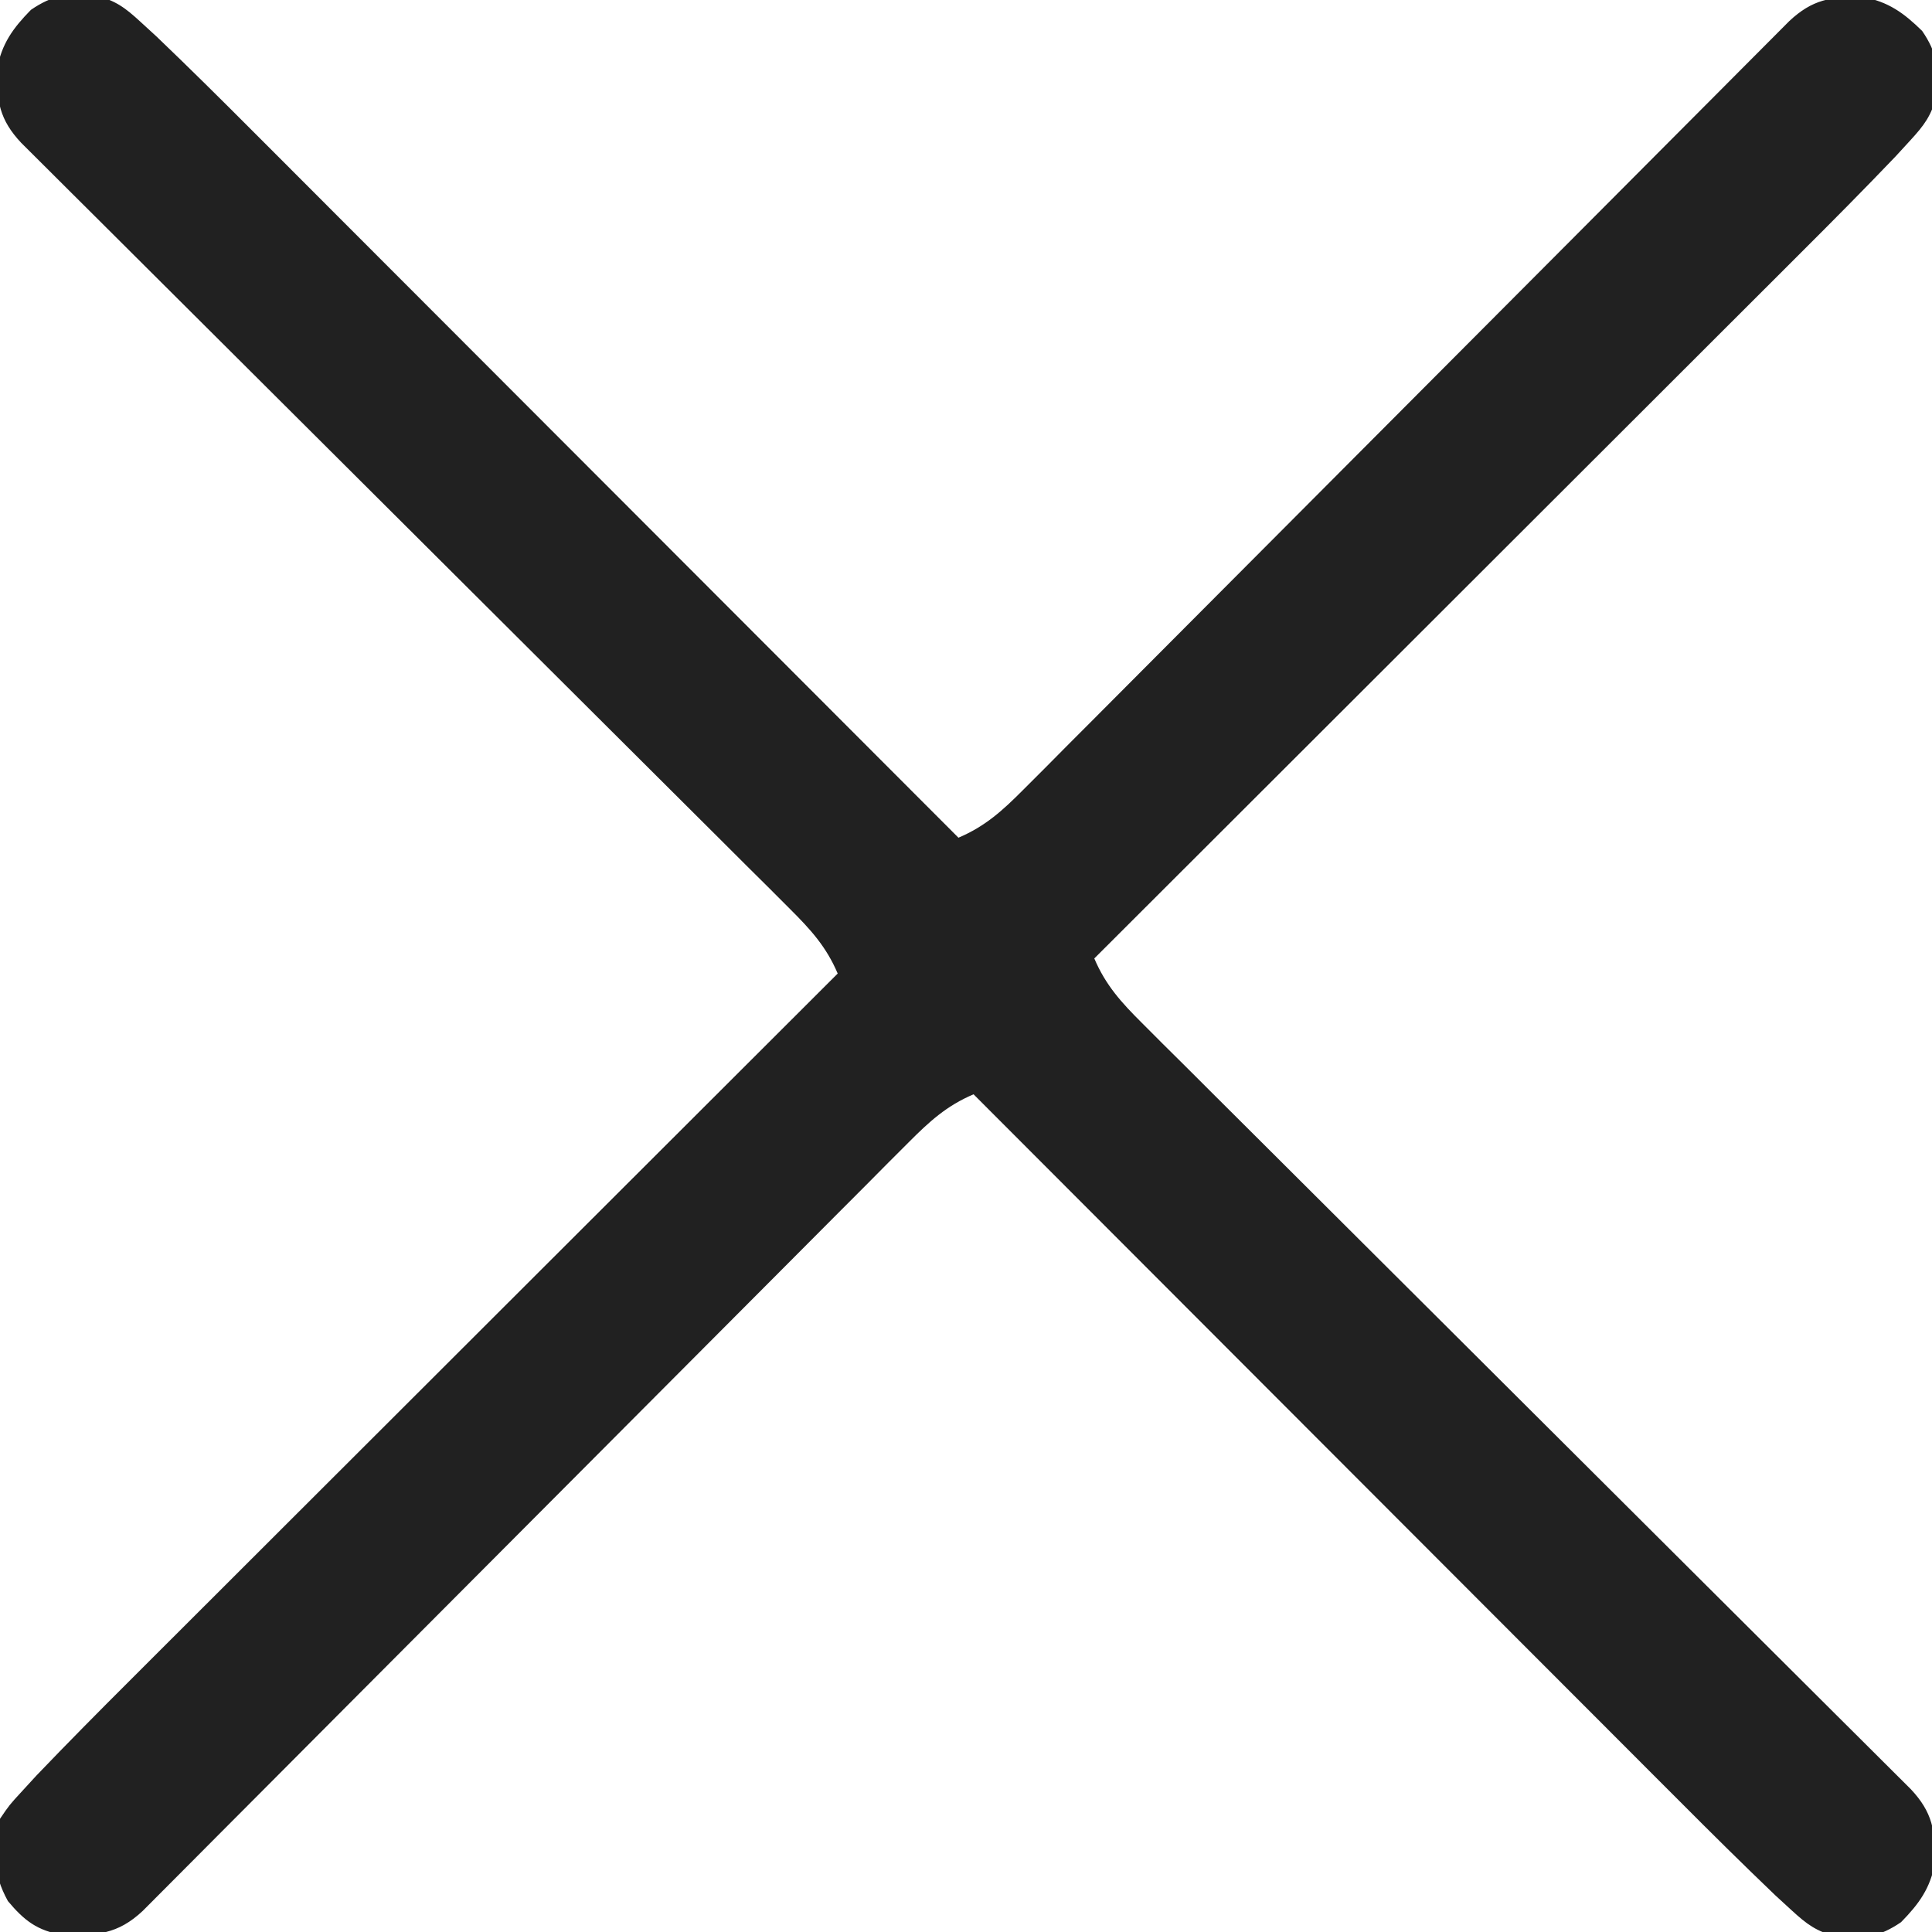
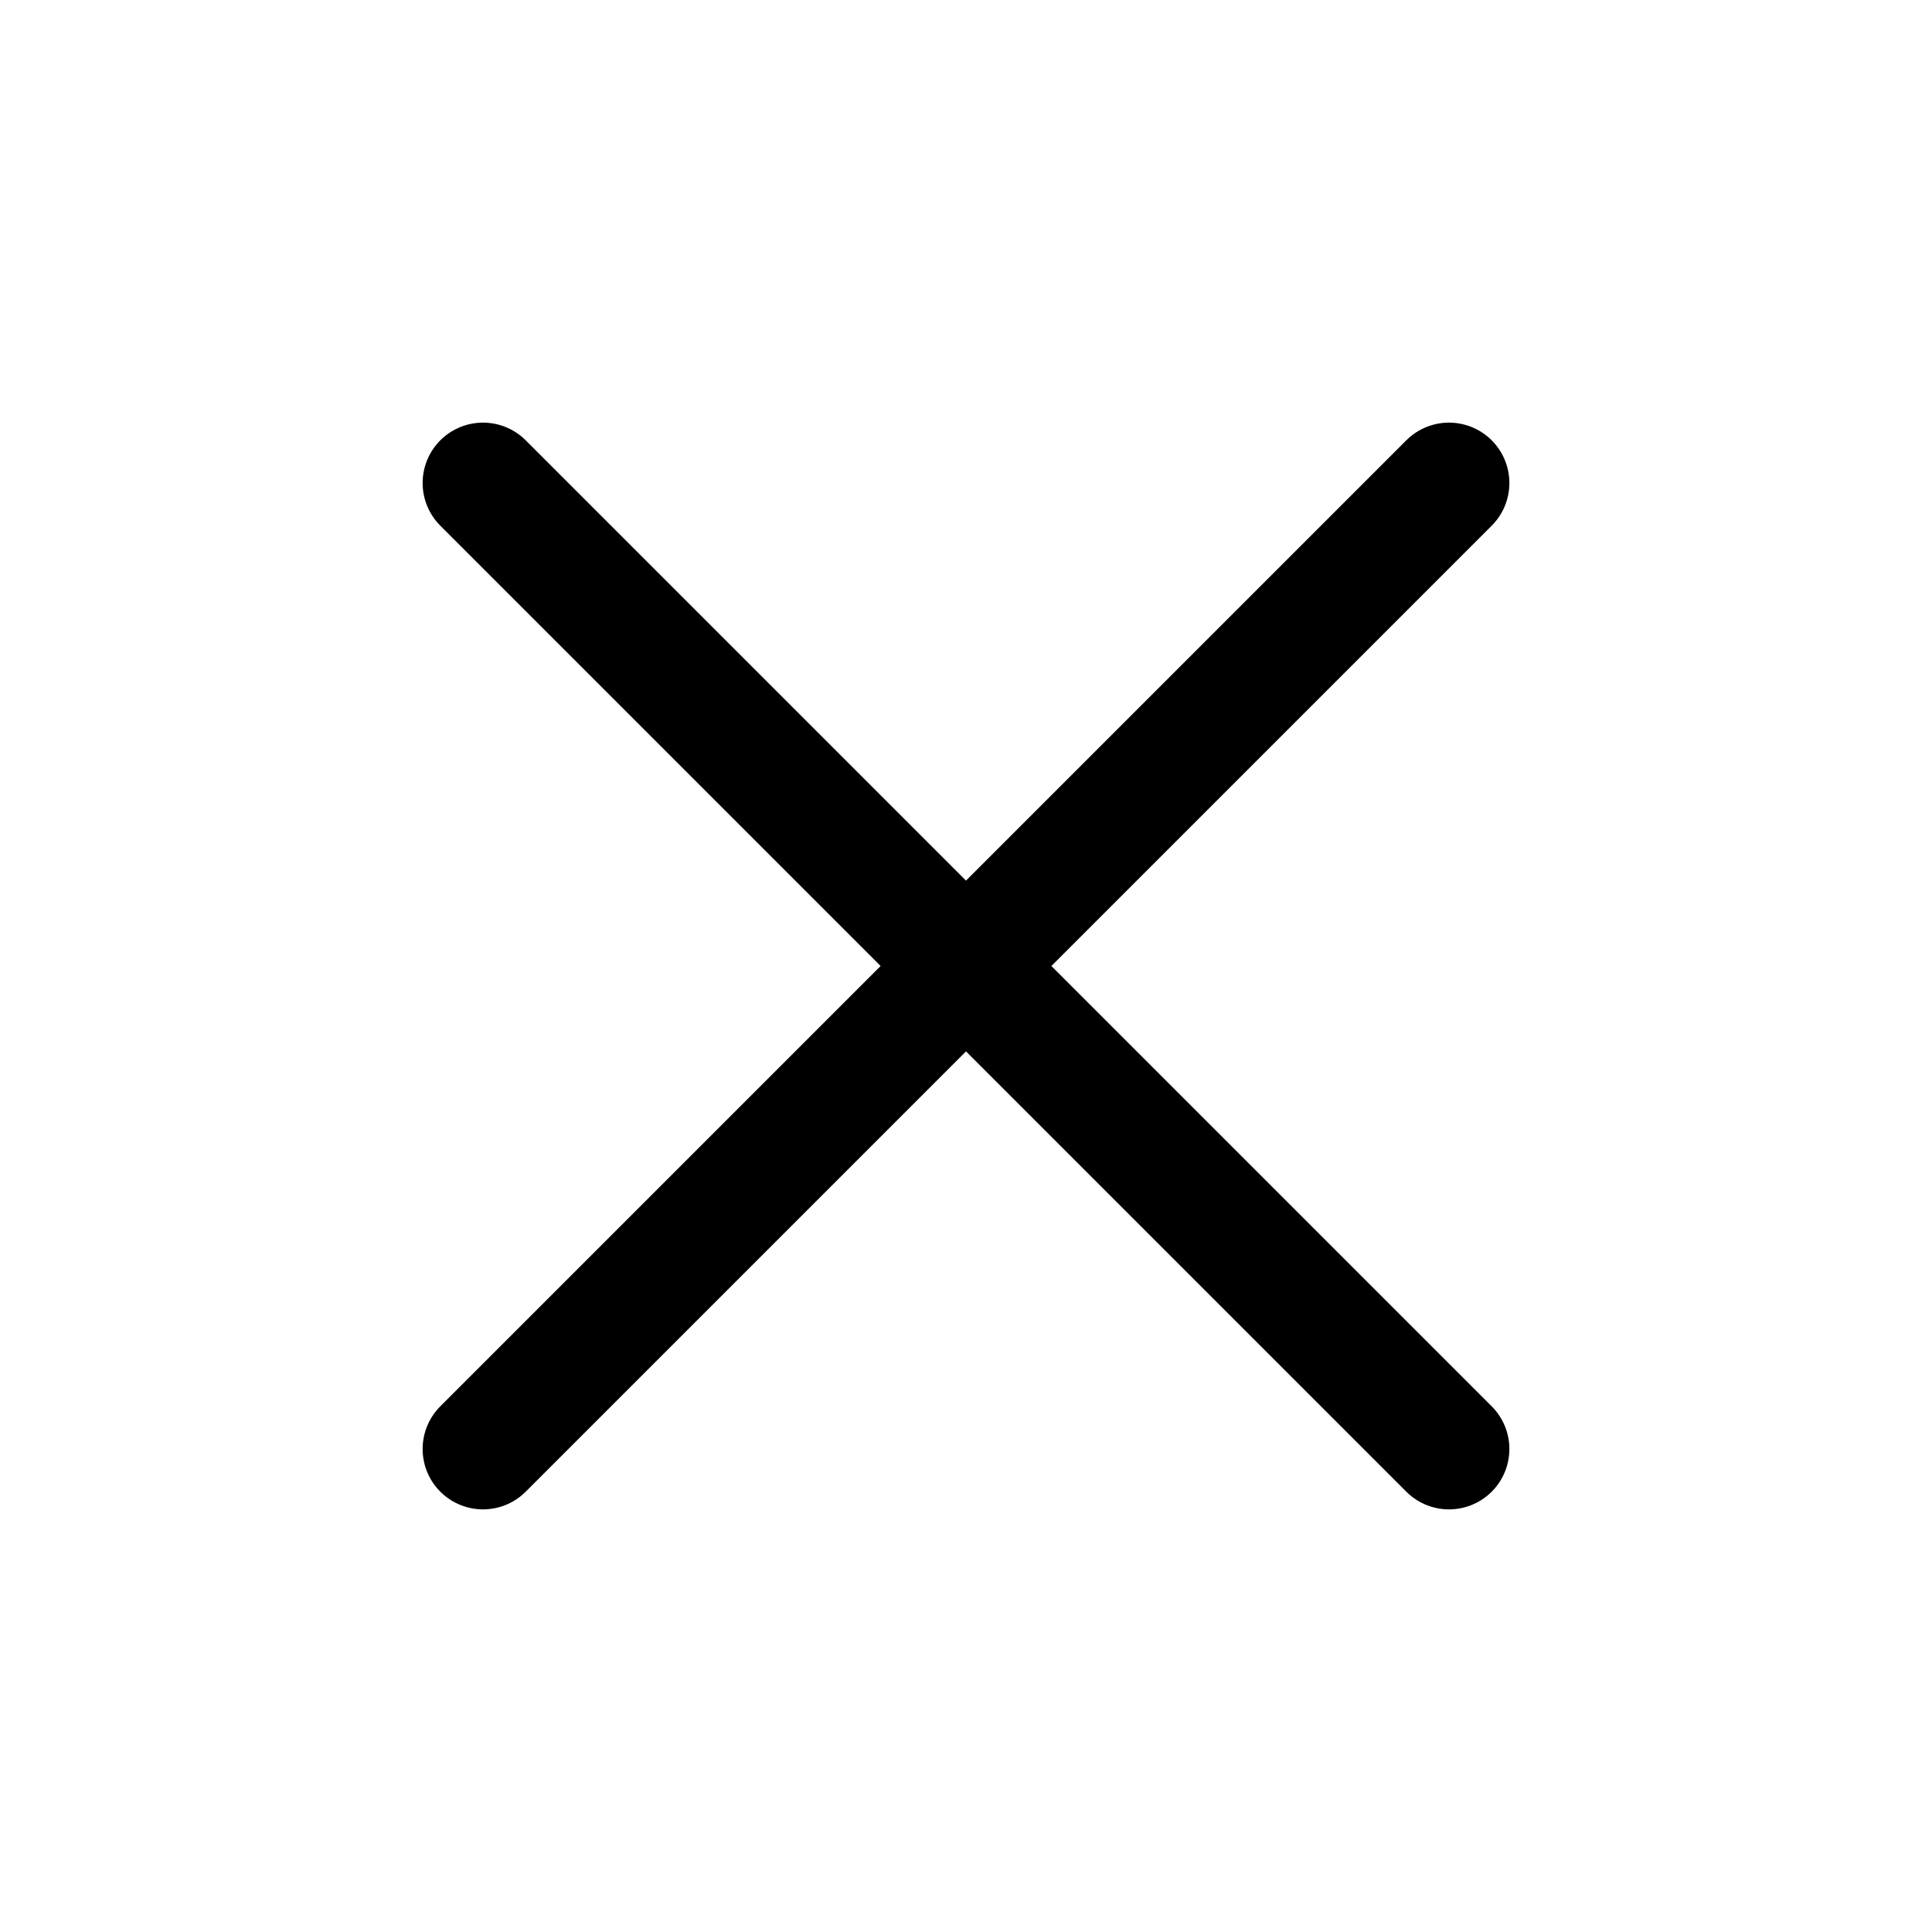
- <svg xmlns="http://www.w3.org/2000/svg" version="1.1" width="256" height="256">
-   <path d="M0 0 C2.742 0.722 3.958 1.632 6.034 3.54 C6.728 4.176 7.422 4.812 8.137 5.468 C12.435 9.579 16.657 13.76 20.854 17.973 C21.88 18.999 22.905 20.025 23.931 21.05 C26.693 23.812 29.452 26.576 32.211 29.342 C35.102 32.24 37.997 35.135 40.891 38.03 C46.361 43.503 51.828 48.979 57.295 54.455 C63.523 60.694 69.753 66.931 75.984 73.167 C88.792 85.985 101.597 98.807 114.399 111.631 C117.964 110.115 120.244 108.031 122.967 105.298 C123.878 104.388 124.789 103.478 125.728 102.54 C126.731 101.529 127.733 100.518 128.735 99.506 C129.796 98.443 130.858 97.38 131.919 96.318 C134.203 94.031 136.484 91.742 138.762 89.449 C142.362 85.827 145.969 82.212 149.577 78.598 C155.28 72.883 160.979 67.164 166.675 61.443 C176.884 51.19 187.098 40.942 197.318 30.7 C200.906 27.103 204.491 23.504 208.074 19.902 C210.299 17.667 212.527 15.433 214.754 13.199 C215.79 12.161 216.824 11.121 217.858 10.08 C219.265 8.664 220.675 7.251 222.085 5.838 C222.875 5.045 223.664 4.253 224.477 3.436 C227.535 0.564 230.015 0.156 234.223 0.233 C237.609 0.853 239.66 2.346 242.094 4.729 C244.054 7.586 244.404 9.812 244.03 13.233 C243.309 15.974 242.398 17.191 240.491 19.267 C239.854 19.961 239.218 20.655 238.562 21.37 C234.452 25.667 230.27 29.89 226.057 34.087 C225.031 35.112 224.006 36.138 222.98 37.164 C220.219 39.926 217.454 42.685 214.688 45.443 C211.791 48.335 208.896 51.229 206 54.124 C200.527 59.594 195.051 65.061 189.575 70.527 C183.336 76.755 177.1 82.986 170.864 89.217 C158.045 102.025 145.223 114.829 132.399 127.631 C133.915 131.197 135.999 133.476 138.733 136.199 C139.643 137.11 140.553 138.022 141.49 138.961 C142.502 139.963 143.513 140.966 144.524 141.968 C145.587 143.029 146.65 144.09 147.712 145.152 C149.999 147.436 152.289 149.716 154.581 151.994 C158.203 155.594 161.818 159.201 165.432 162.809 C171.147 168.513 176.866 174.211 182.588 179.908 C192.841 190.117 203.088 200.331 213.331 210.55 C216.927 214.139 220.526 217.724 224.128 221.307 C226.364 223.532 228.598 225.759 230.831 227.987 C231.87 229.022 232.909 230.057 233.95 231.09 C235.366 232.497 236.779 233.907 238.192 235.318 C238.985 236.107 239.778 236.897 240.595 237.71 C243.466 240.768 243.874 243.247 243.797 247.456 C243.177 250.842 241.685 252.893 239.301 255.327 C236.444 257.286 234.218 257.637 230.798 257.263 C228.056 256.541 226.84 255.631 224.763 253.723 C224.069 253.087 223.376 252.451 222.661 251.795 C218.363 247.684 214.14 243.503 209.944 239.29 C208.918 238.264 207.892 237.238 206.866 236.213 C204.104 233.451 201.345 230.686 198.587 227.921 C195.695 225.023 192.801 222.128 189.907 219.233 C184.437 213.76 178.969 208.284 173.503 202.808 C167.275 196.569 161.044 190.332 154.813 184.096 C142.005 171.278 129.201 158.456 116.399 145.631 C112.834 147.148 110.554 149.232 107.831 151.965 C106.92 152.875 106.009 153.785 105.07 154.723 C104.067 155.734 103.065 156.745 102.062 157.757 C101.001 158.82 99.94 159.883 98.878 160.945 C96.595 163.231 94.314 165.521 92.036 167.814 C88.436 171.436 84.829 175.051 81.221 178.665 C75.518 184.38 69.819 190.099 64.123 195.82 C53.914 206.073 43.699 216.321 33.48 226.563 C29.892 230.16 26.307 233.759 22.724 237.361 C20.498 239.596 18.271 241.83 16.043 244.064 C15.008 245.102 13.973 246.142 12.94 247.183 C11.533 248.599 10.123 250.012 8.713 251.425 C7.923 252.217 7.134 253.01 6.32 253.827 C2.979 256.965 0.181 257.102 -4.269 257.03 C-7.658 256.451 -9.371 255.14 -11.554 252.534 C-13.607 248.804 -13.621 245.705 -12.601 241.631 C-11.354 239.797 -11.354 239.797 -9.697 237.996 C-9.06 237.302 -8.423 236.608 -7.767 235.893 C-3.654 231.598 0.527 227.373 4.74 223.176 C5.766 222.151 6.792 221.125 7.817 220.099 C10.579 217.337 13.344 214.578 16.109 211.82 C19.007 208.928 21.902 206.034 24.798 203.139 C30.271 197.669 35.746 192.202 41.223 186.736 C47.462 180.508 53.698 174.277 59.934 168.046 C72.752 155.238 85.574 142.434 98.399 129.631 C96.883 126.066 94.798 123.786 92.065 121.064 C91.155 120.152 90.245 119.241 89.307 118.302 C88.296 117.3 87.285 116.297 86.274 115.295 C85.21 114.234 84.148 113.173 83.086 112.111 C80.799 109.827 78.509 107.547 76.217 105.269 C72.595 101.669 68.979 98.062 65.365 94.454 C59.651 88.75 53.931 83.052 48.21 77.355 C37.957 67.146 27.709 56.932 17.467 46.713 C13.871 43.124 10.271 39.539 6.67 35.956 C4.434 33.731 2.2 31.504 -0.033 29.276 C-1.072 28.241 -2.112 27.206 -3.152 26.173 C-4.569 24.766 -5.982 23.356 -7.394 21.945 C-8.187 21.156 -8.98 20.366 -9.797 19.553 C-12.668 16.495 -13.077 14.016 -13 9.807 C-12.379 6.421 -10.887 4.37 -8.503 1.936 C-5.647 -0.023 -3.42 -0.374 0 0 Z " fill="#212121" transform="translate(12.60114,-0.6314783)" />
+ <svg xmlns="http://www.w3.org/2000/svg" fill="none" viewBox="0 0 24 24" stroke-width="1.5" stroke="currentColor" class="w-6 h-6">
+   <path stroke-linecap="round" stroke-linejoin="round" d="M6 18 18 6M6 6l12 12" />
</svg>
